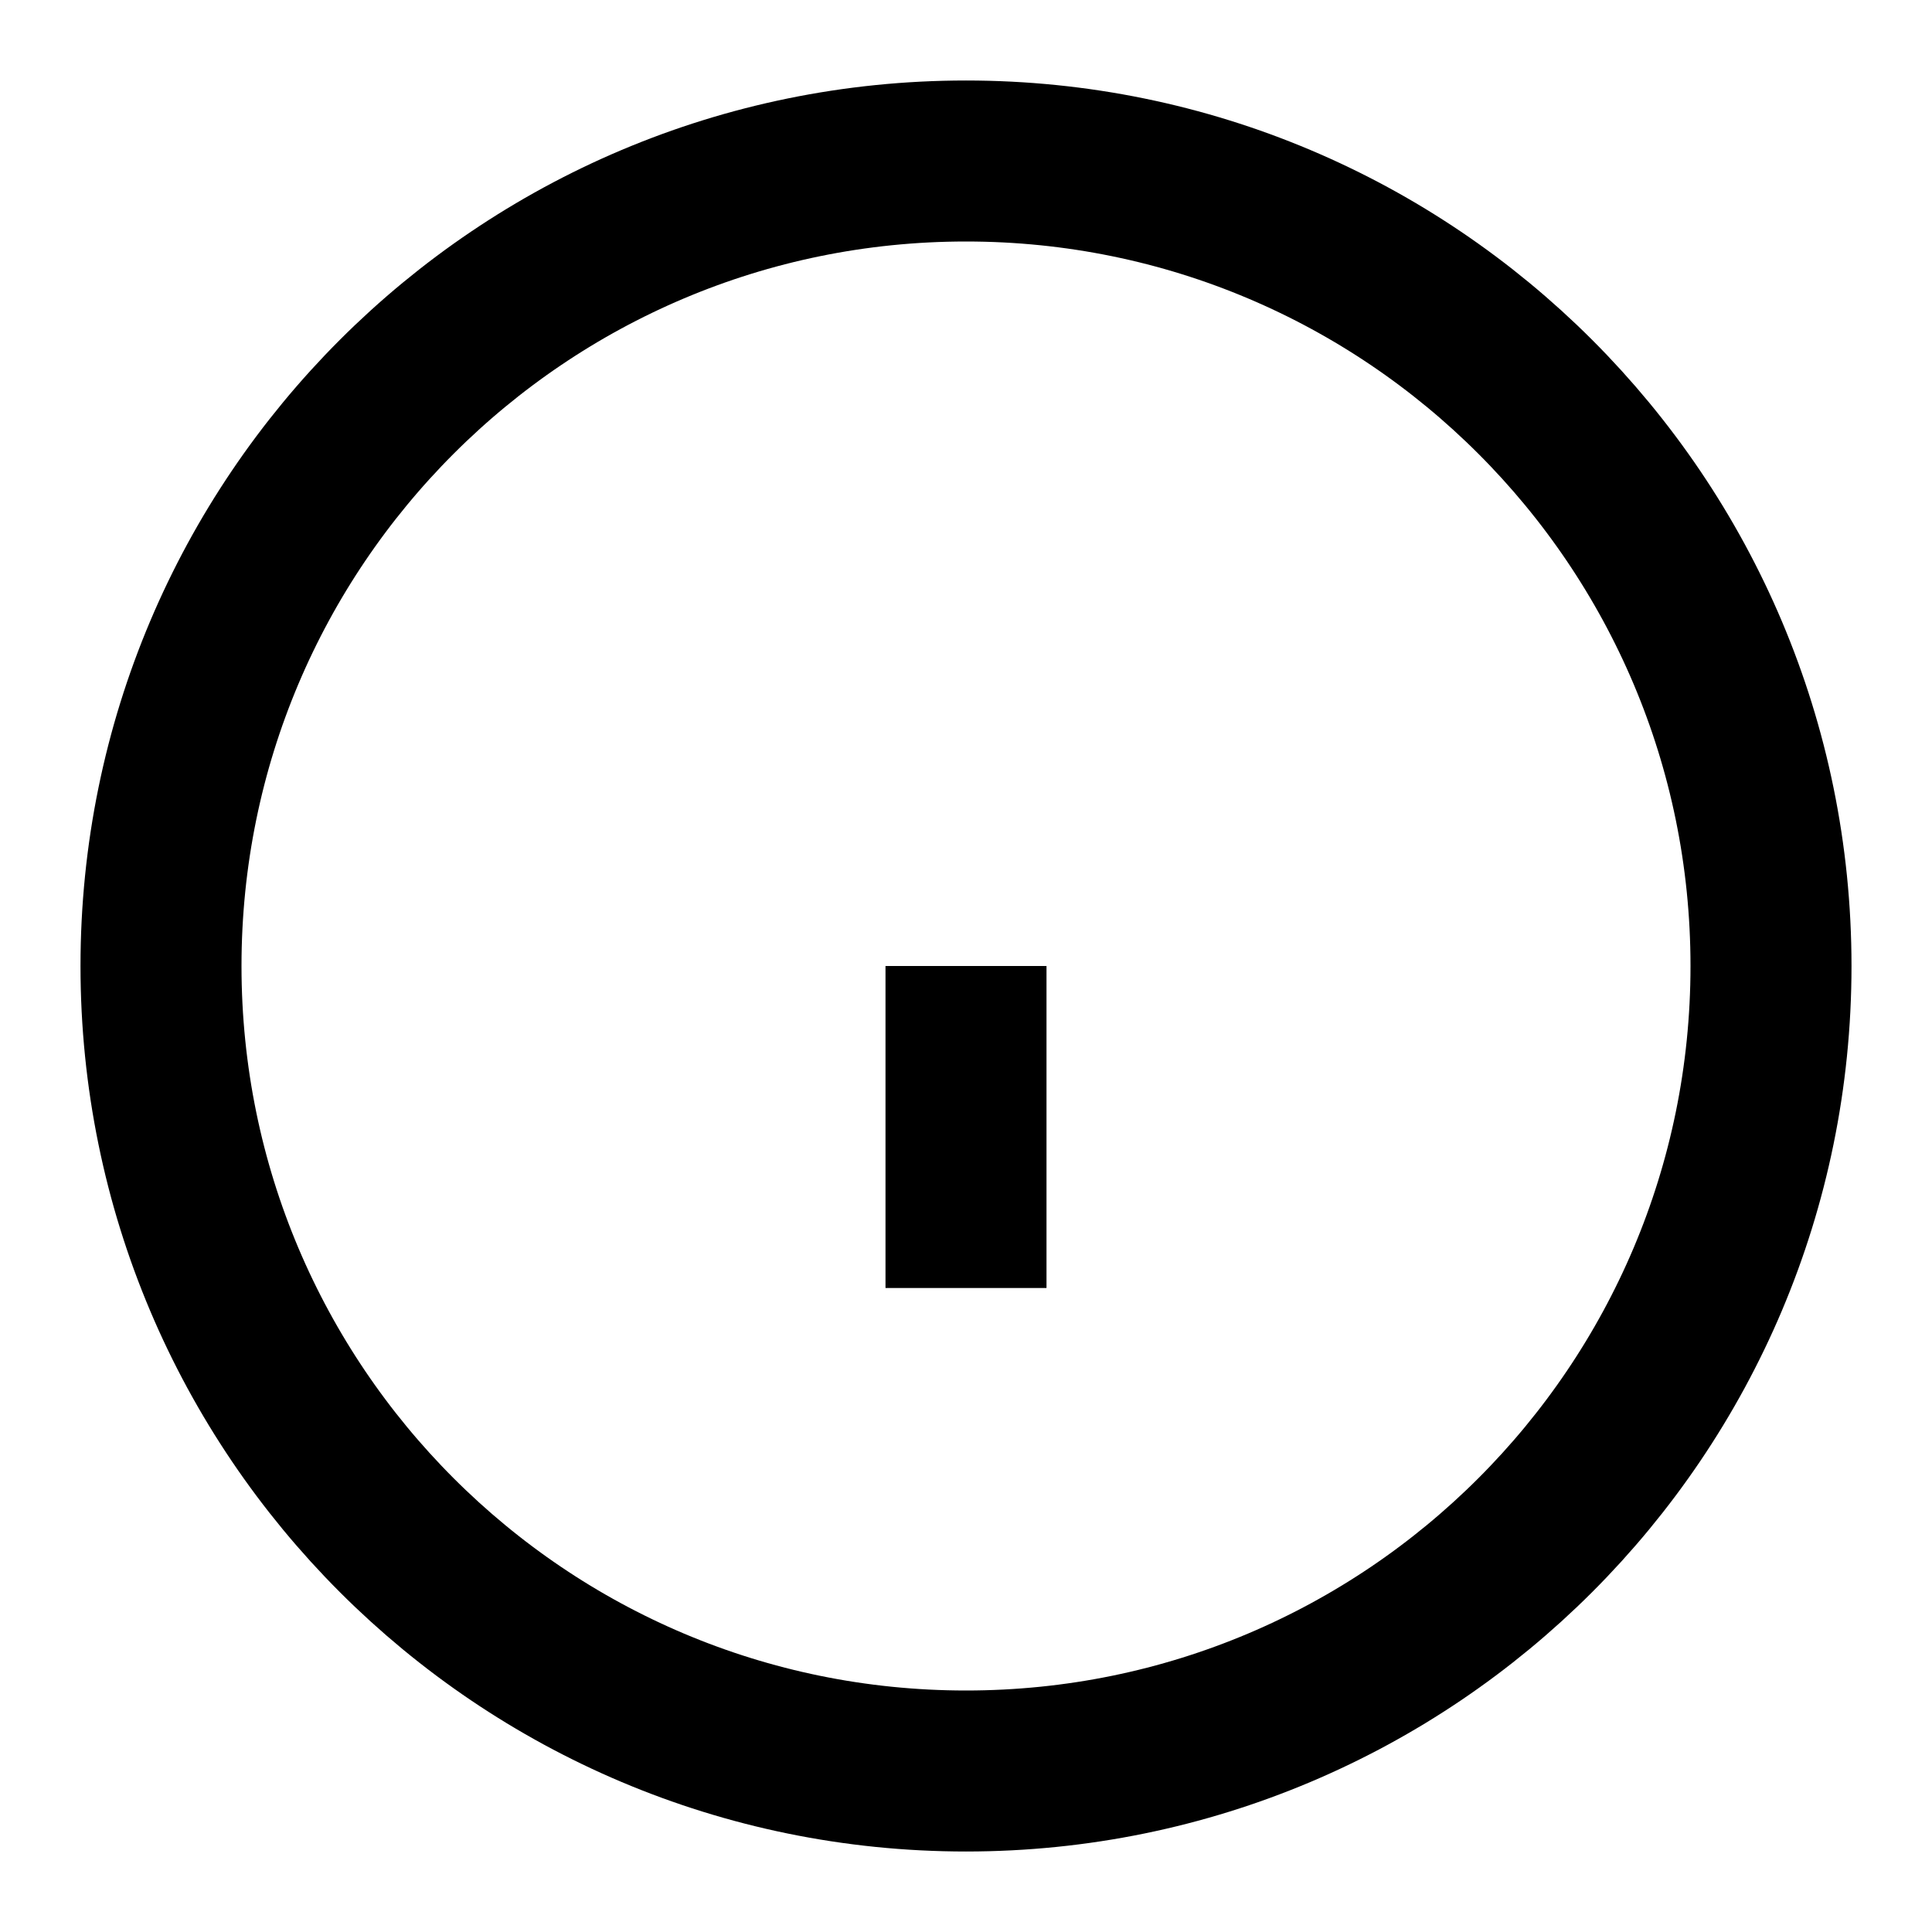
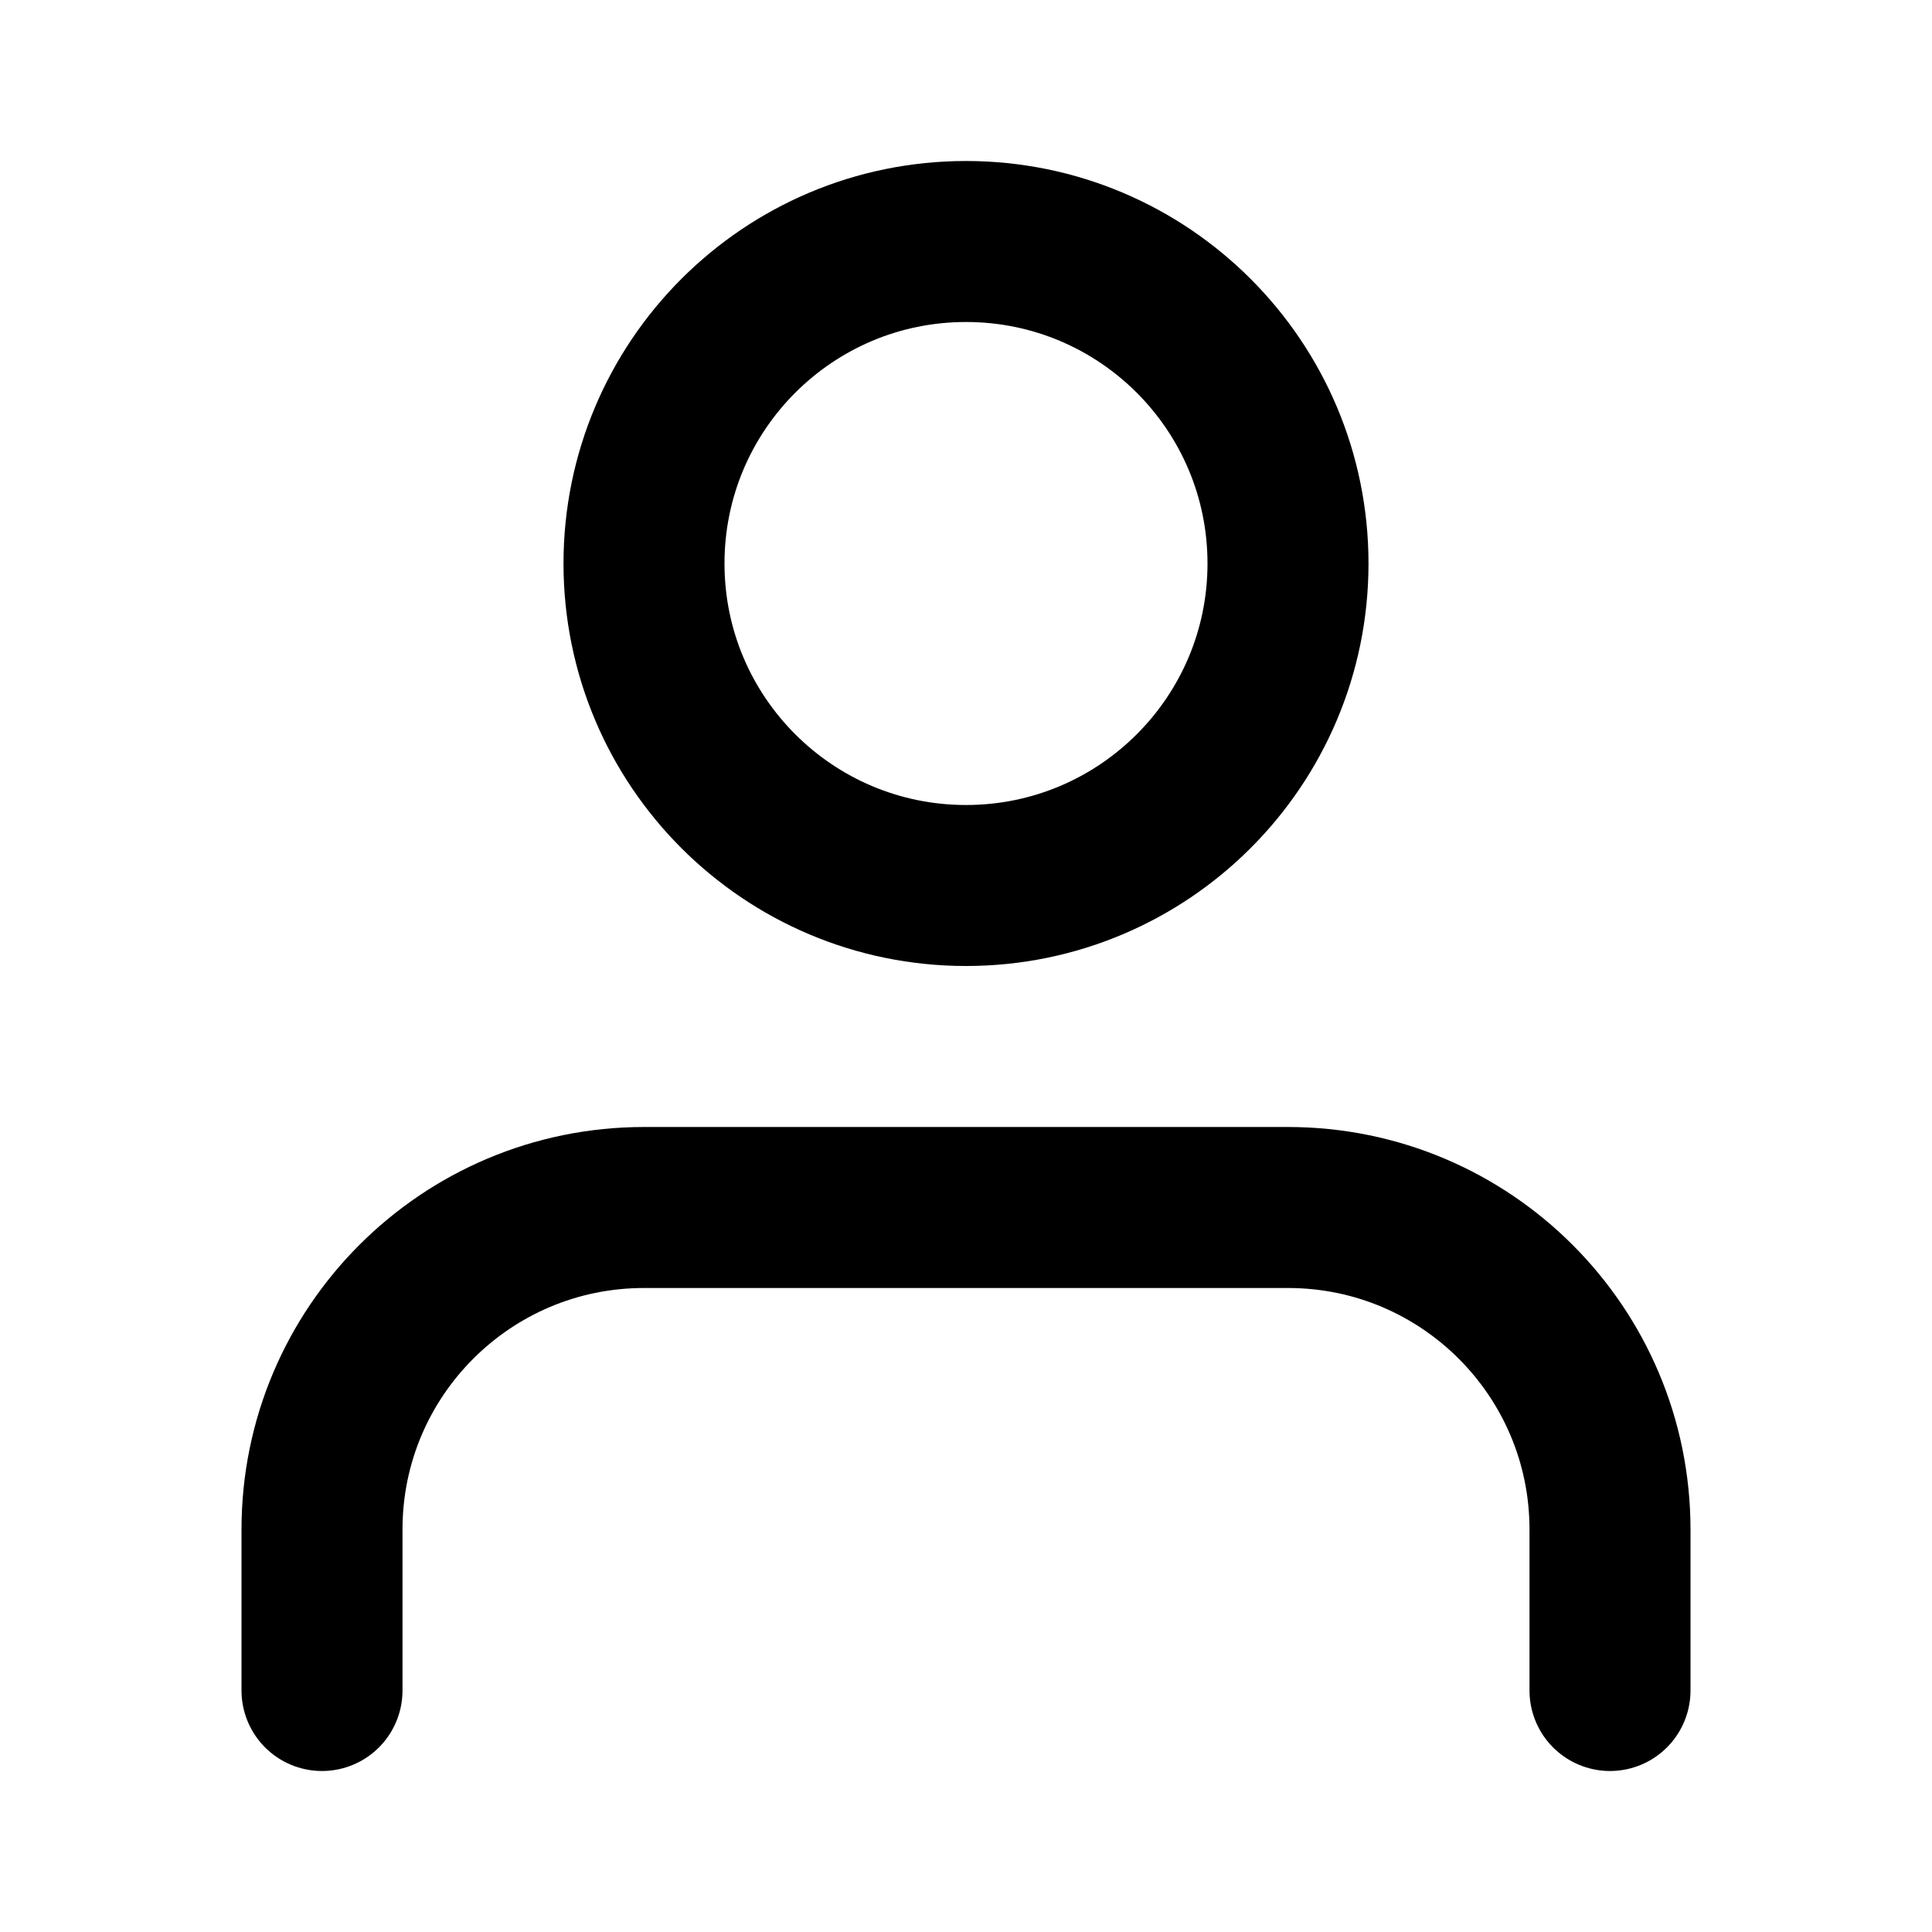
- <svg xmlns="http://www.w3.org/2000/svg" viewBox="0 0 24 24" fill="none" stroke="currentColor" stroke-width="2">
-   <circle cx="12" cy="12" r="10" />
-   <line x1="12" y1="16" x2="12" y2="12" />
-   <line x1="12" y1="8" x2="12" y2="8" />
+ <svg xmlns="http://www.w3.org/2000/svg" viewBox="0 0 24 24" fill="none" stroke="currentColor" stroke-width="2" stroke-linecap="round" stroke-linejoin="round">
+   <path d="M20 21v-2a4 4 0 0 0-4-4H8a4 4 0 0 0-4 4v2" />
+   <circle cx="12" cy="7" r="4" />
</svg>
